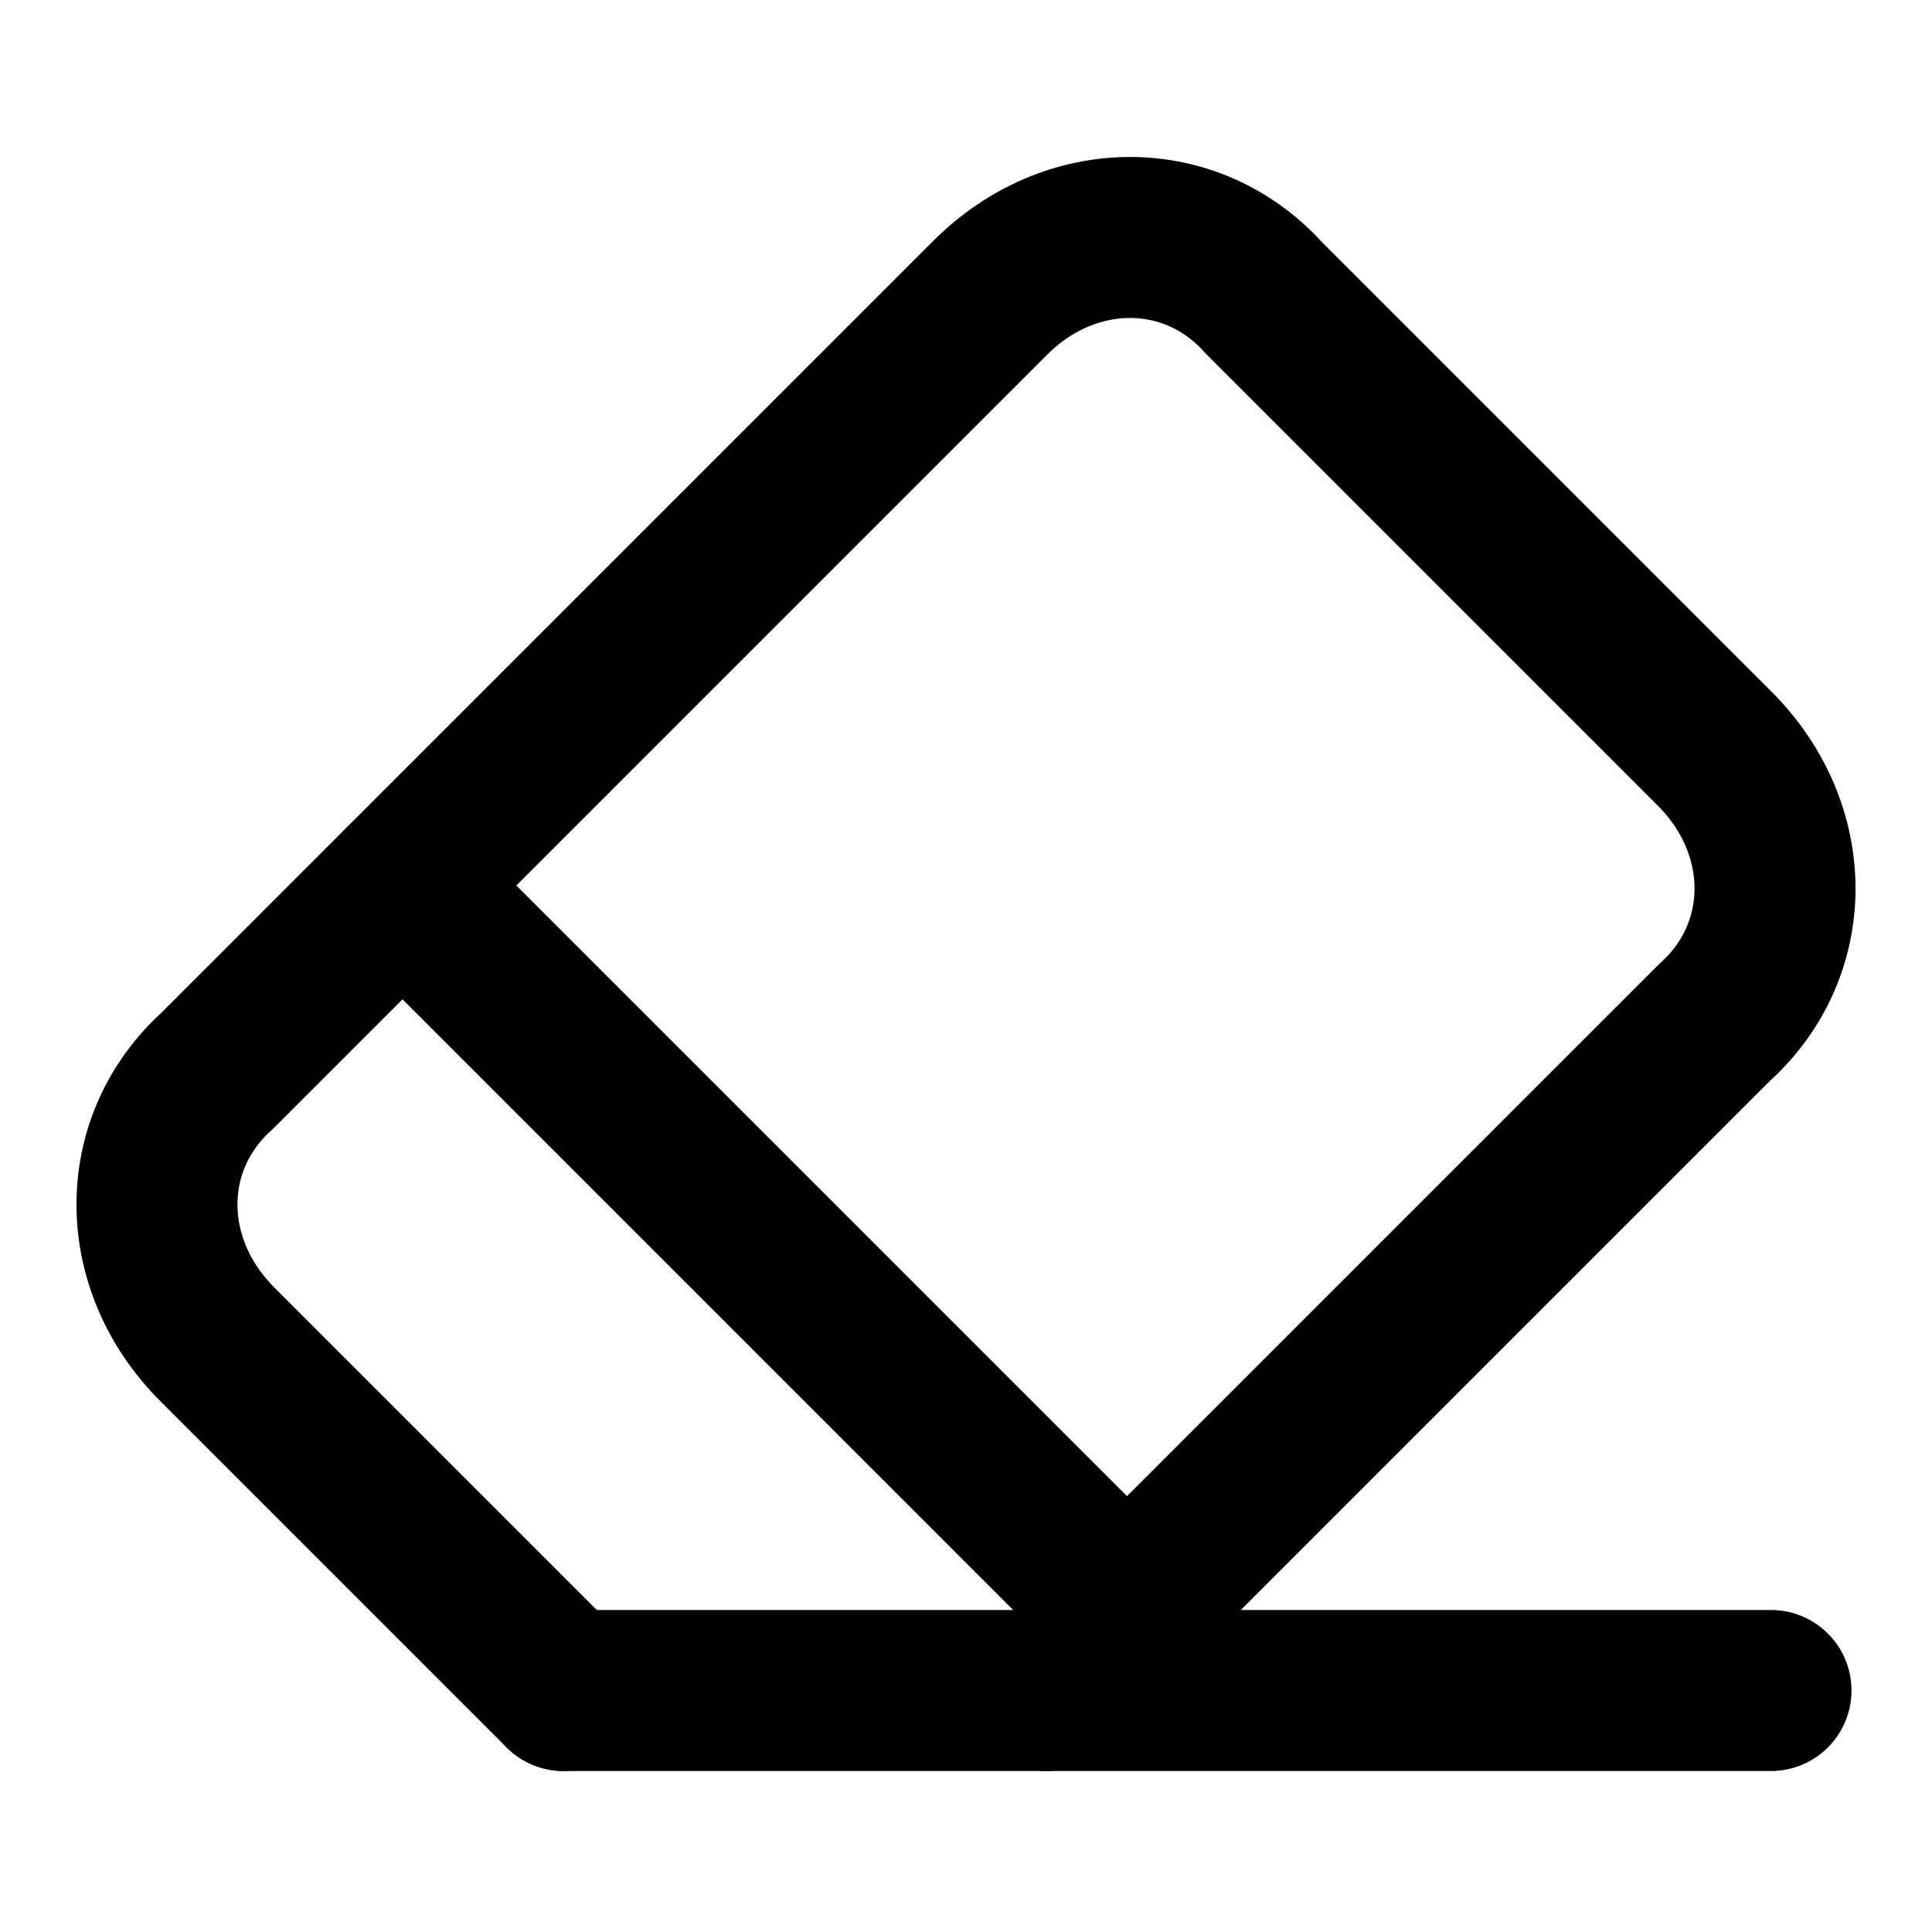
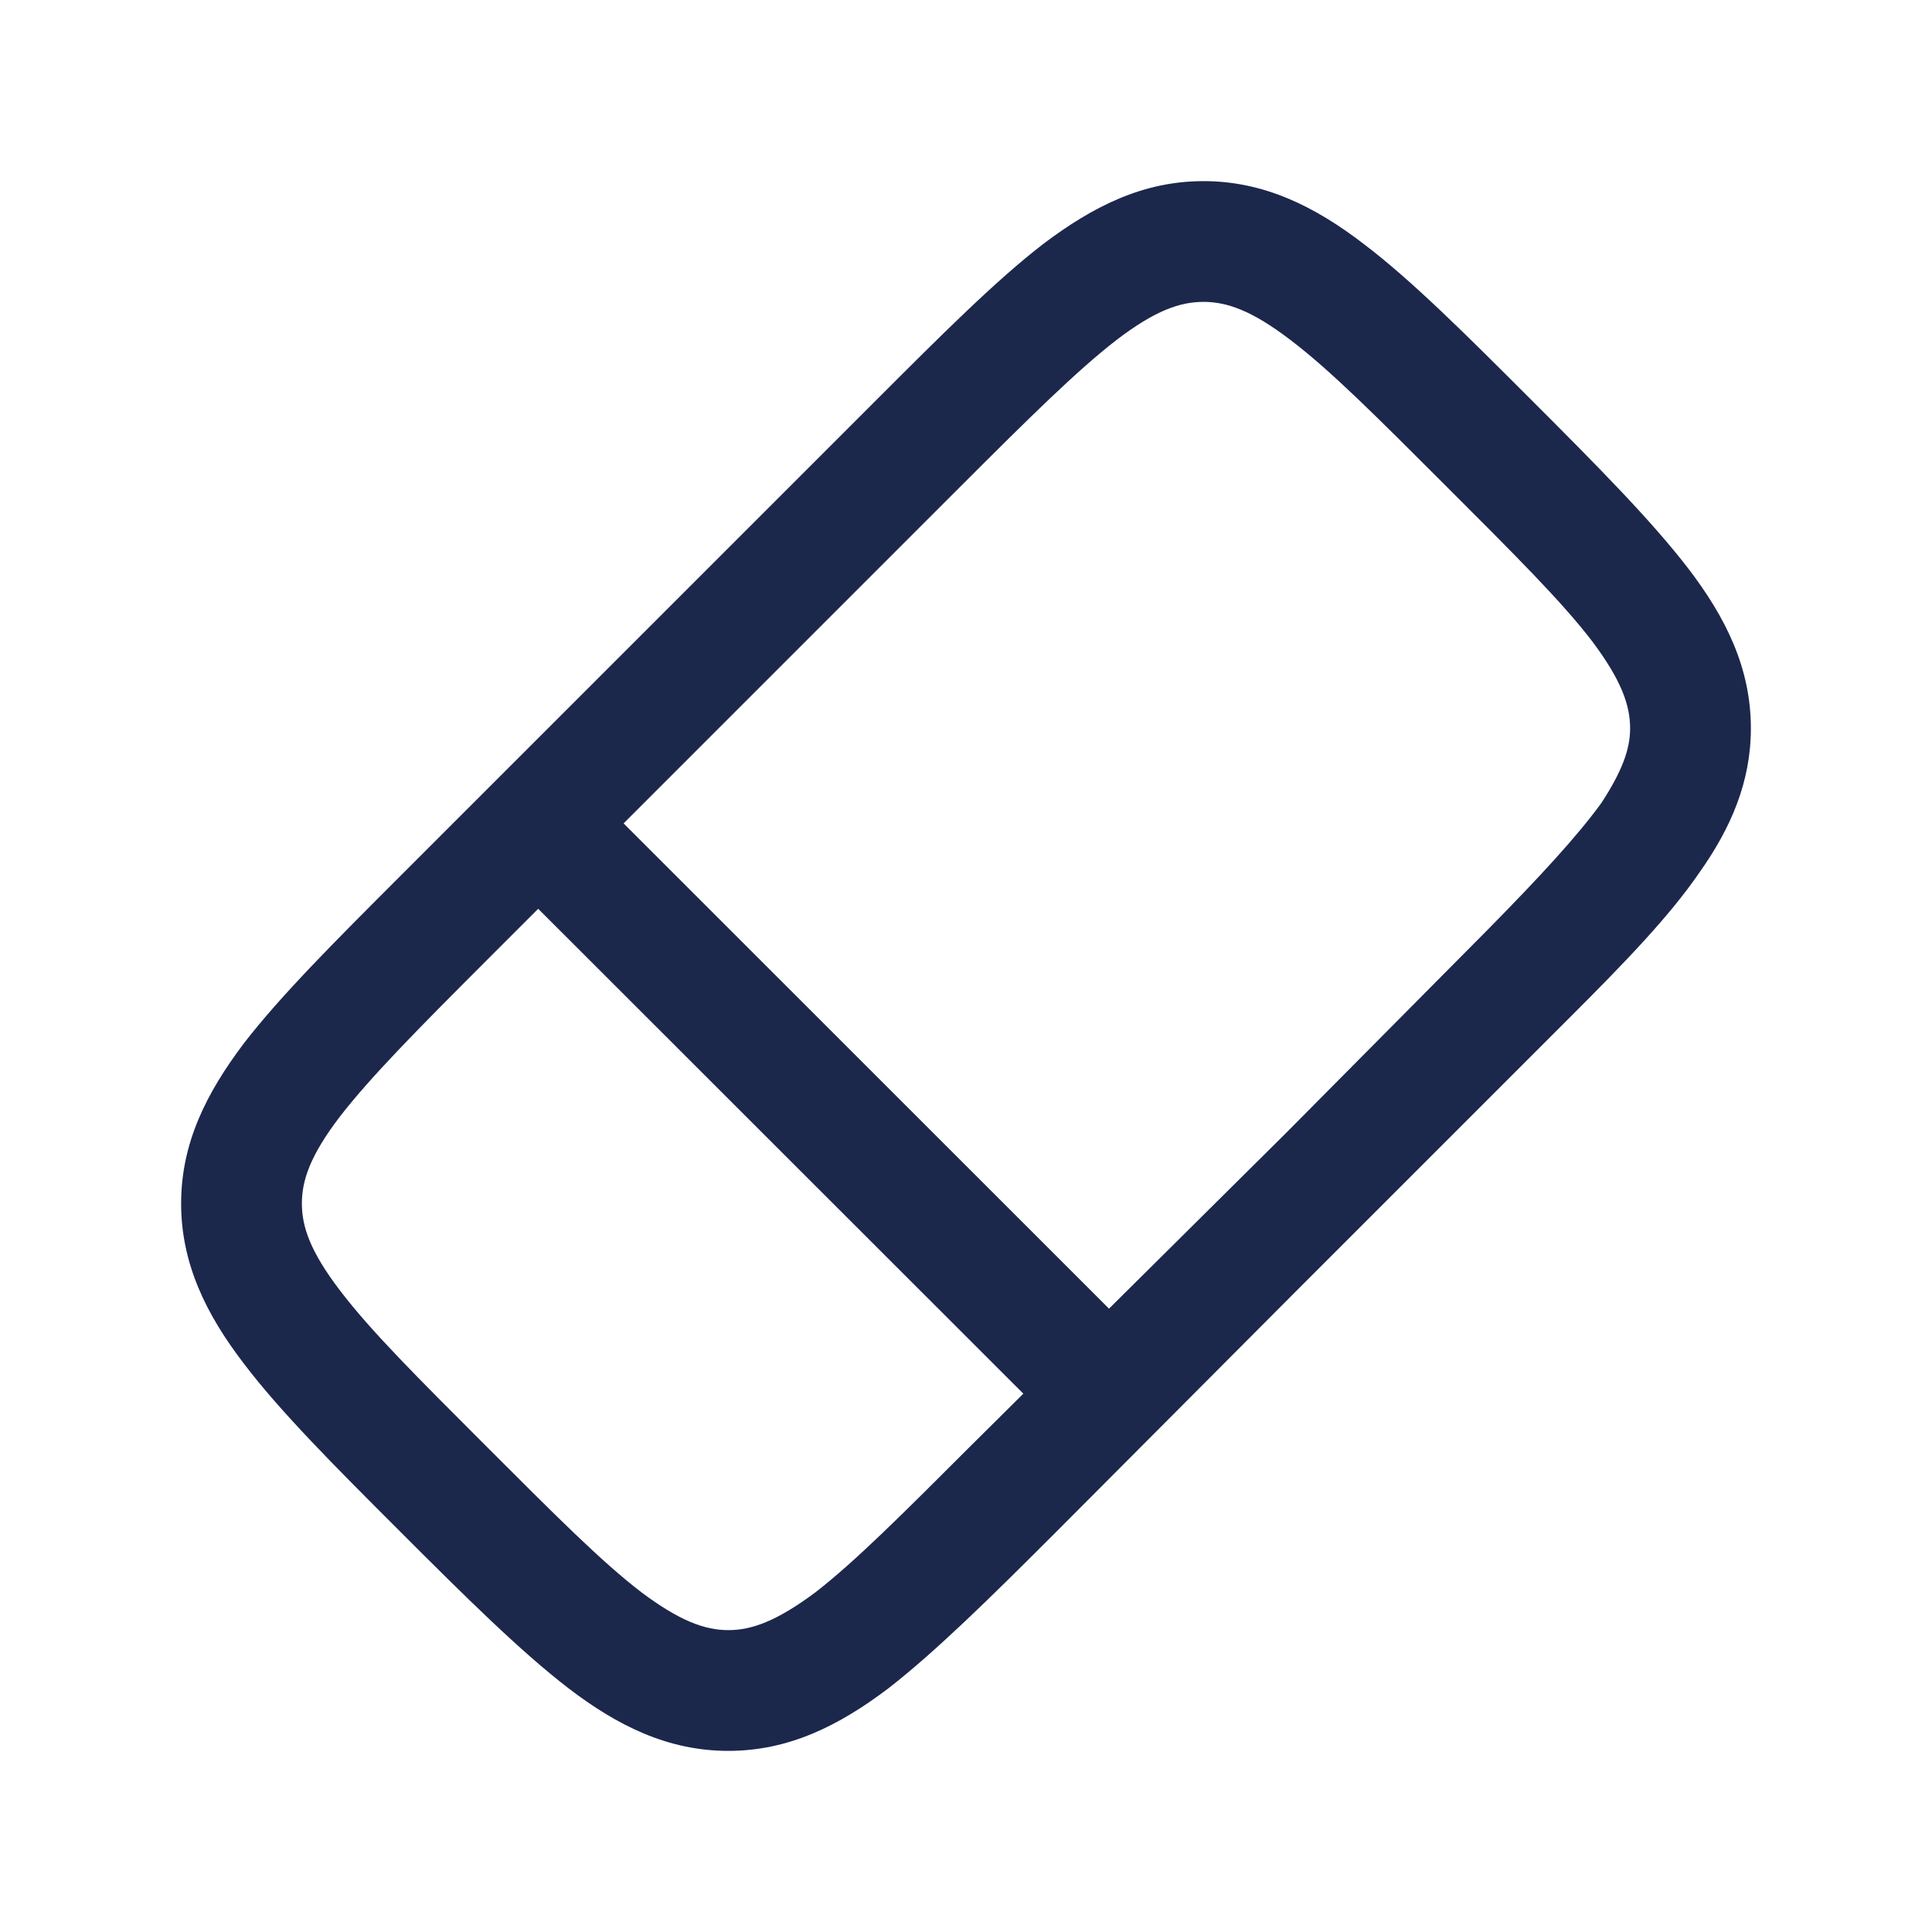
- <svg xmlns="http://www.w3.org/2000/svg" width="24" height="24" viewBox="0 0 24 24" fill="none" stroke="currentColor" stroke-width="2" stroke-linecap="round" stroke-linejoin="round">
-   <path d="m7 21-4.3-4.3c-1-1-1-2.5 0-3.4l9.6-9.6c1-1 2.5-1 3.4 0l5.6 5.6c1 1 1 2.5 0 3.4L13 21" />
-   <path d="M22 21H7" />
-   <path d="m5 11 9 9" />
+ <svg xmlns="http://www.w3.org/2000/svg" viewBox="0 0 24 24" width="20" height="20" fill="none">
+   <g>
+     <path d="m 5.505,11.41 0.53,0.53 z M 3,14.95 H 2.25 Z m 9.59,3.54 -0.53,-0.53 z M 9.048,21 v 0.75 z M 11.41,5.505 10.88,4.975 Z m 1.83,12.335 c 0.58,0.59 1.6,-0.52 1.06,-1.06 z M 7.216,9.698 C 6.519,9.001 5.463,10.07 6.156,10.76 Z M 6.035,11.94 11.94,6.035 10.88,4.975 4.975,10.88 Z m 0,6.02 C 5.185,17.11 4.602,16.53 4.223,16.03 3.856,15.55 3.75,15.24 3.75,14.95 h -1.5 c 0,0.75 0.312,1.38 0.78,1.99 0.455,0.6 1.125,1.27 1.945,2.09 z M 4.975,10.88 C 4.155,11.7 3.485,12.37 3.03,12.96 2.562,13.58 2.25,14.2 2.25,14.95 h 1.5 c 0,-0.29 0.106,-0.6 0.473,-1.08 0.379,-0.49 0.962,-1.08 1.812,-1.93 z m 7.085,7.08 c -0.85,0.85 -1.44,1.44 -1.93,1.82 -0.483,0.36 -0.793,0.47 -1.082,0.47 v 1.5 c 0.748,0 1.372,-0.31 1.992,-0.78 0.59,-0.46 1.26,-1.12 2.08,-1.94 z m -7.085,1.07 c 0.82,0.82 1.487,1.48 2.084,1.94 0.614,0.47 1.24,0.78 1.989,0.78 v -1.5 C 8.759,20.25 8.449,20.14 7.968,19.78 7.471,19.4 6.885,18.81 6.035,17.96 Z M 17.96,6.035 c 0.85,0.85 1.44,1.436 1.82,1.933 0.36,0.481 0.47,0.791 0.47,1.08 h 1.5 C 21.75,8.299 21.44,7.673 20.97,7.059 20.51,6.462 19.85,5.795 19.03,4.975 Z m 1.07,-1.06 C 18.21,4.155 17.54,3.485 16.94,3.03 16.33,2.562 15.7,2.25 14.95,2.25 v 1.5 c 0.29,0 0.6,0.106 1.08,0.473 0.5,0.379 1.08,0.962 1.93,1.812 z m -7.09,1.06 C 12.79,5.185 13.38,4.602 13.87,4.223 14.35,3.856 14.66,3.75 14.95,3.75 v -1.5 c -0.75,0 -1.37,0.312 -1.99,0.78 -0.59,0.455 -1.26,1.125 -2.08,1.945 z M 14.3,16.78 7.216,9.698 6.156,10.76 13.24,17.84 Z m 5.23,-4.17 c 0.66,-0.66 1.21,-1.23 1.58,-1.77 0.39,-0.55 0.64,-1.125 0.64,-1.792 h -1.5 c 0,0.26 -0.1,0.534 -0.36,0.931 -0.3,0.411 -0.75,0.901 -1.42,1.581 l -2.5,2.52 -3.91,3.88 1.06,1.07 2.95,-2.96 z" fill="#1c274c" id="path1" />
+   </g>
</svg>
